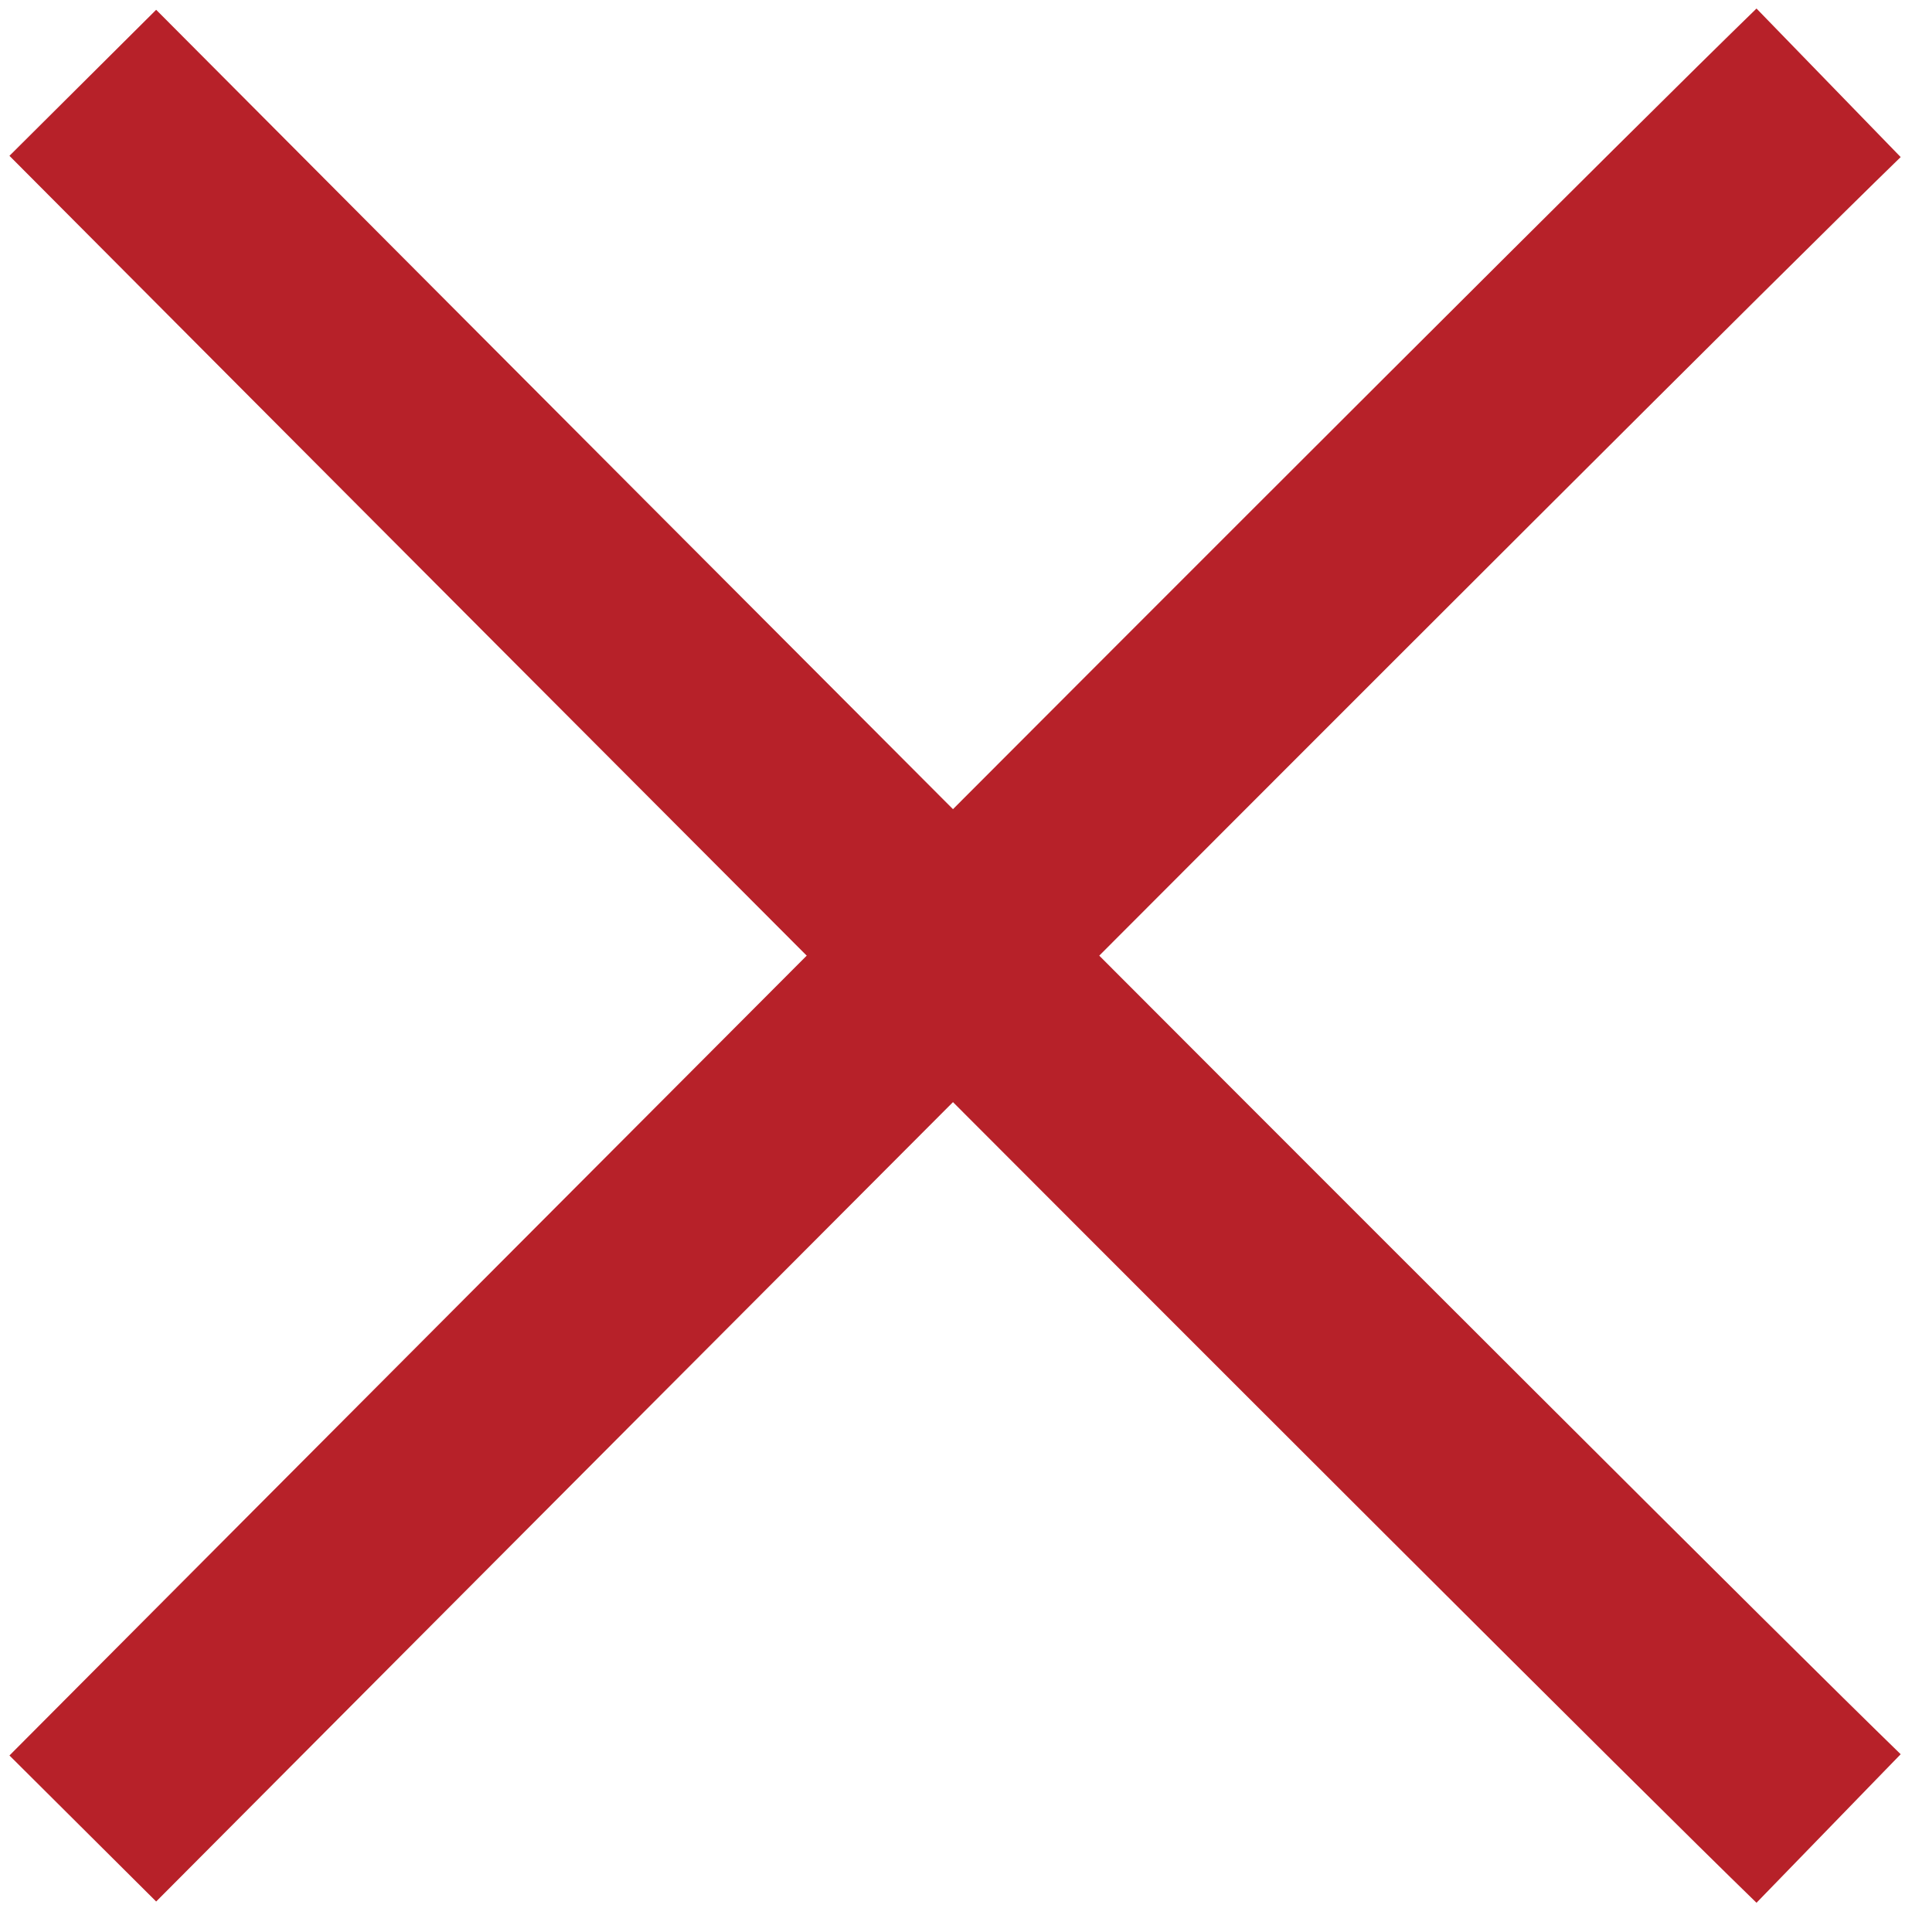
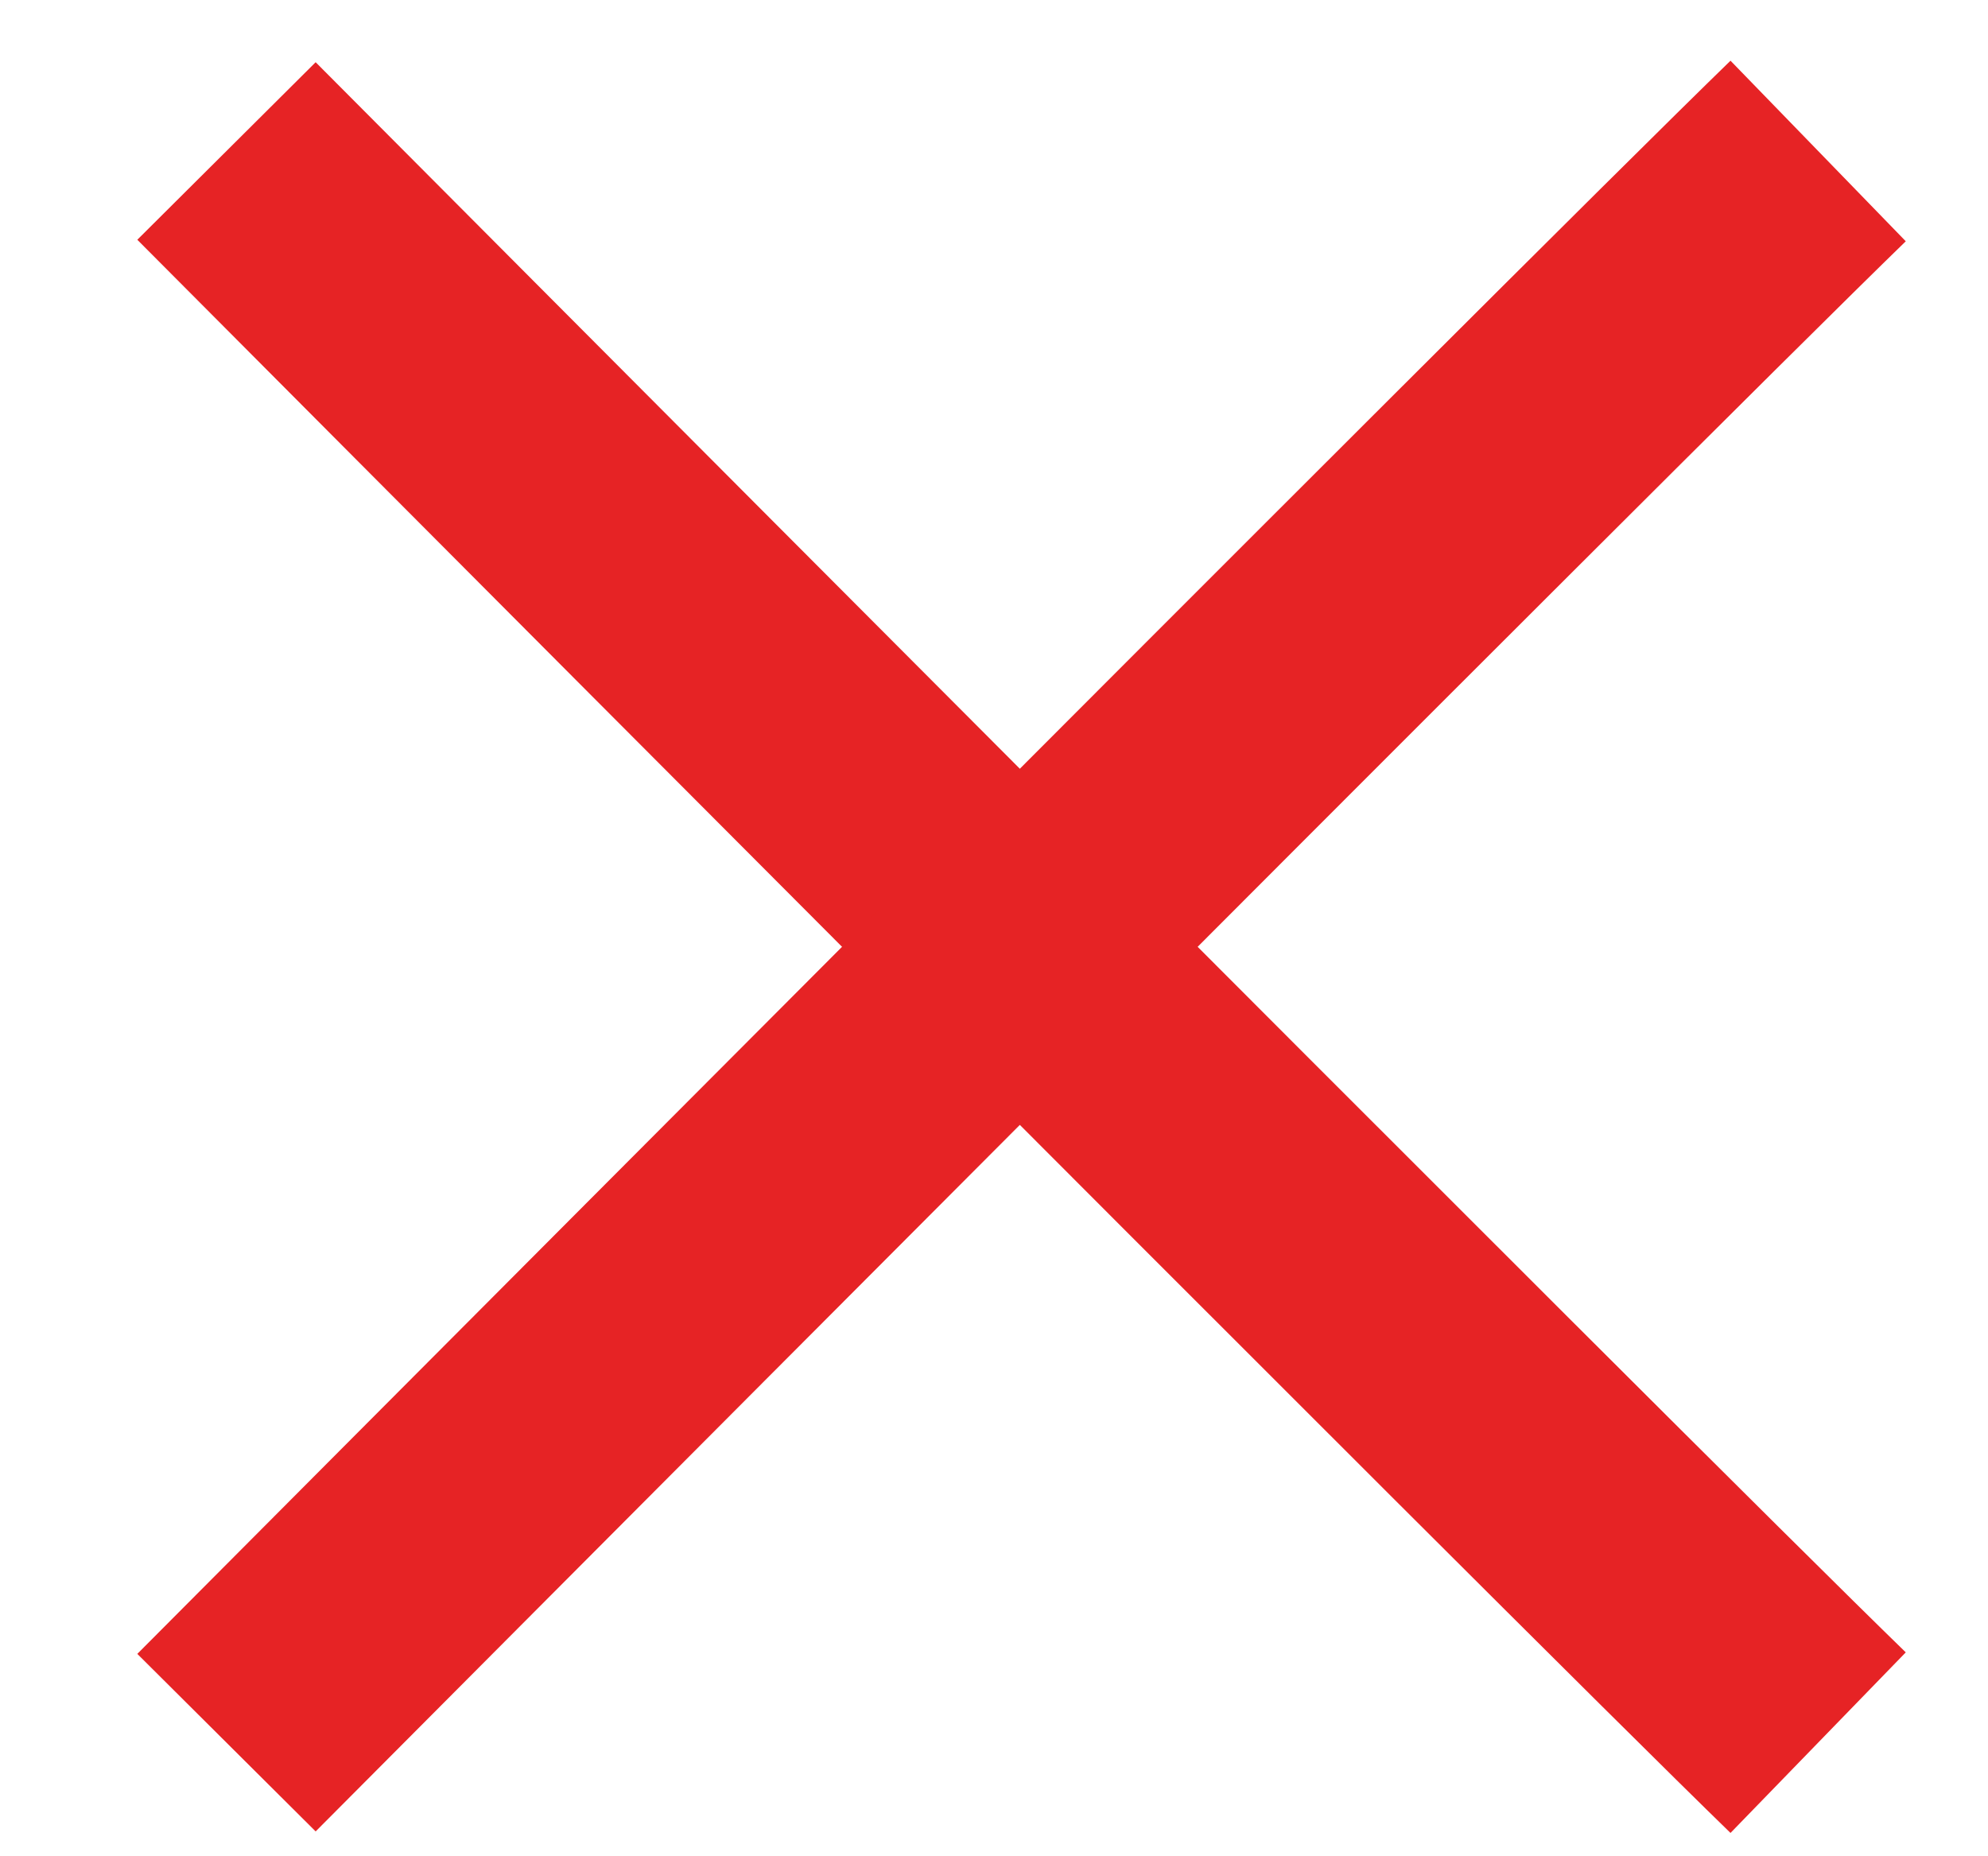
- <svg xmlns="http://www.w3.org/2000/svg" version="1.1" x="0px" y="0px" viewBox="0 0 27.7 28" style="enable-background:new 0 0 27.7 28;" xml:space="preserve">
+ <svg xmlns="http://www.w3.org/2000/svg" version="1.1" x="0px" y="0px" viewBox="0 0 31.6 29.5" style="enable-background:new 0 0 31.6 29.5;" xml:space="preserve">
  <style type="text/css">
- 	.st0{fill:none;stroke:#B72129;stroke-width:3;stroke-miterlimit:10;}
+ 	.st0{fill:none;stroke:#E62325;stroke-width:4;stroke-miterlimit:10;}
</style>
-   <g id="Layer_1">
-     <path class="st0" d="M26.5,26.5C23.1,23.2,1.2,1.2,1.2,1.2" />
-     <path class="st0" d="M26.5,1.2C23.1,4.5,1.2,26.5,1.2,26.5" />
+   <g id="Layer_1_1_">
+     <path class="st0" d="M28.9,27.7C25.5,24.4,3.6,2.4,3.6,2.4" />
+     <path class="st0" d="M28.9,2.4C25.5,5.7,3.6,27.7,3.6,27.7" />
  </g>
  <g id="Layer_2">
</g>
</svg>
